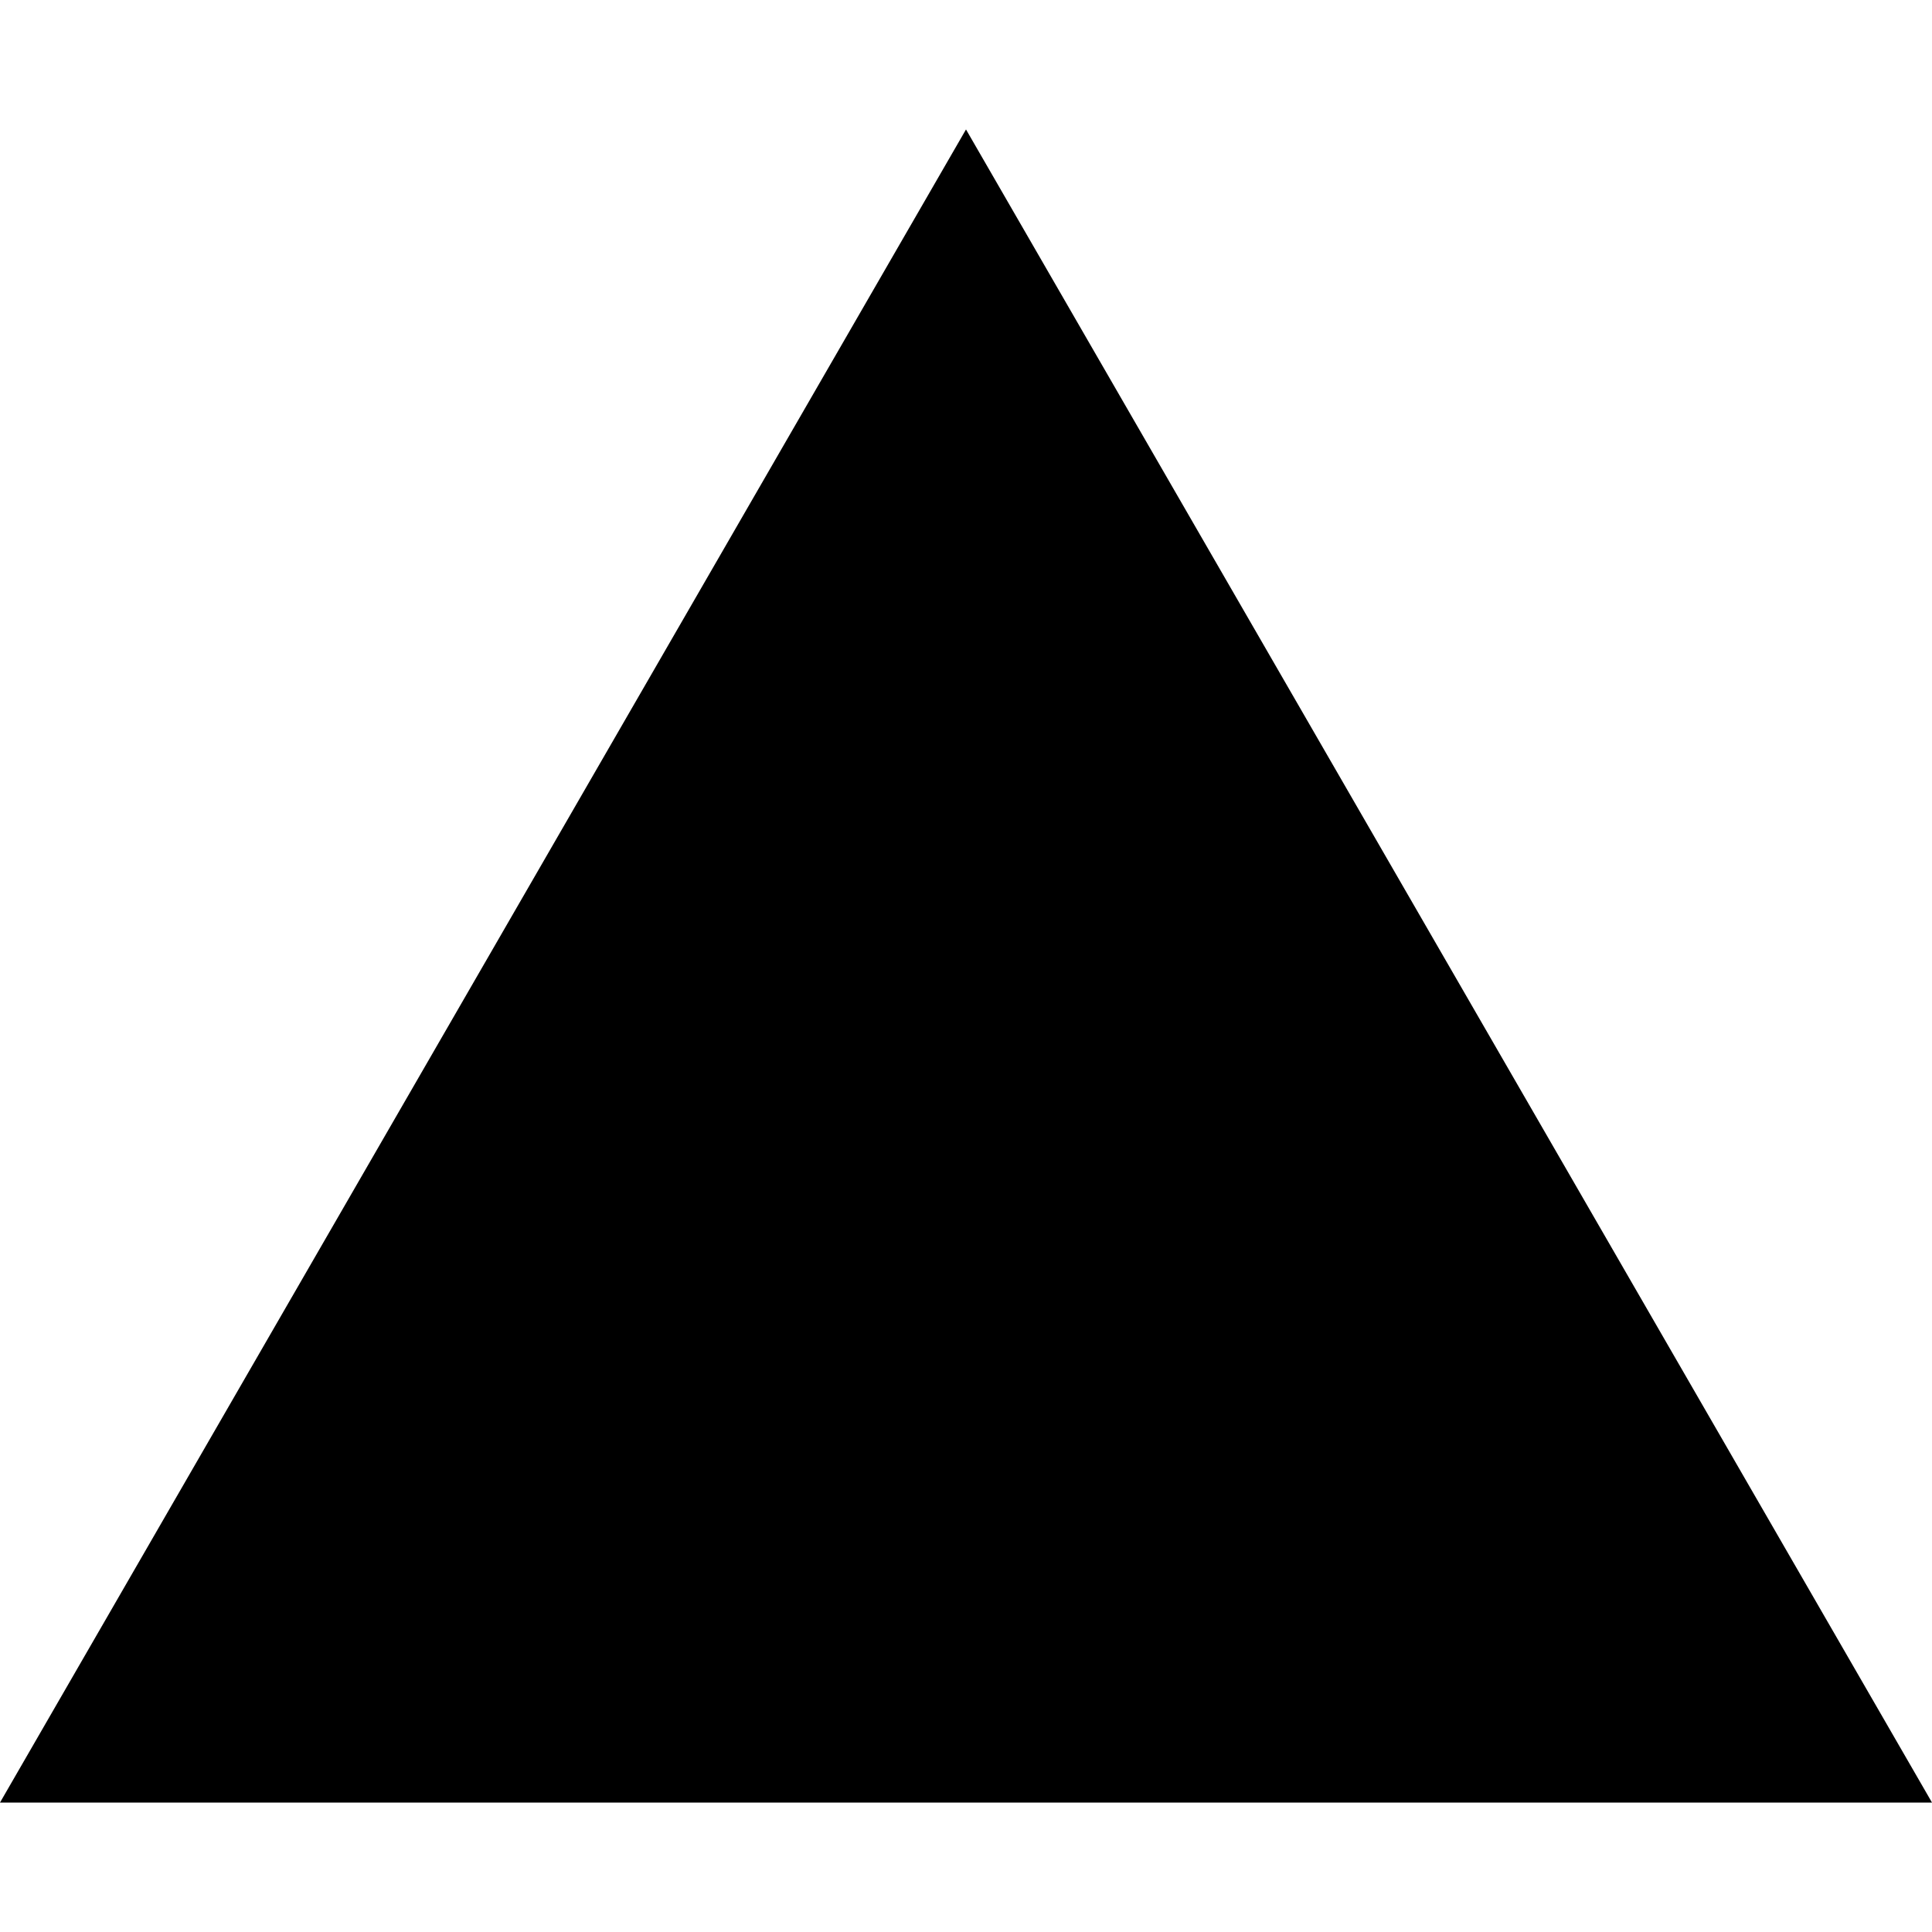
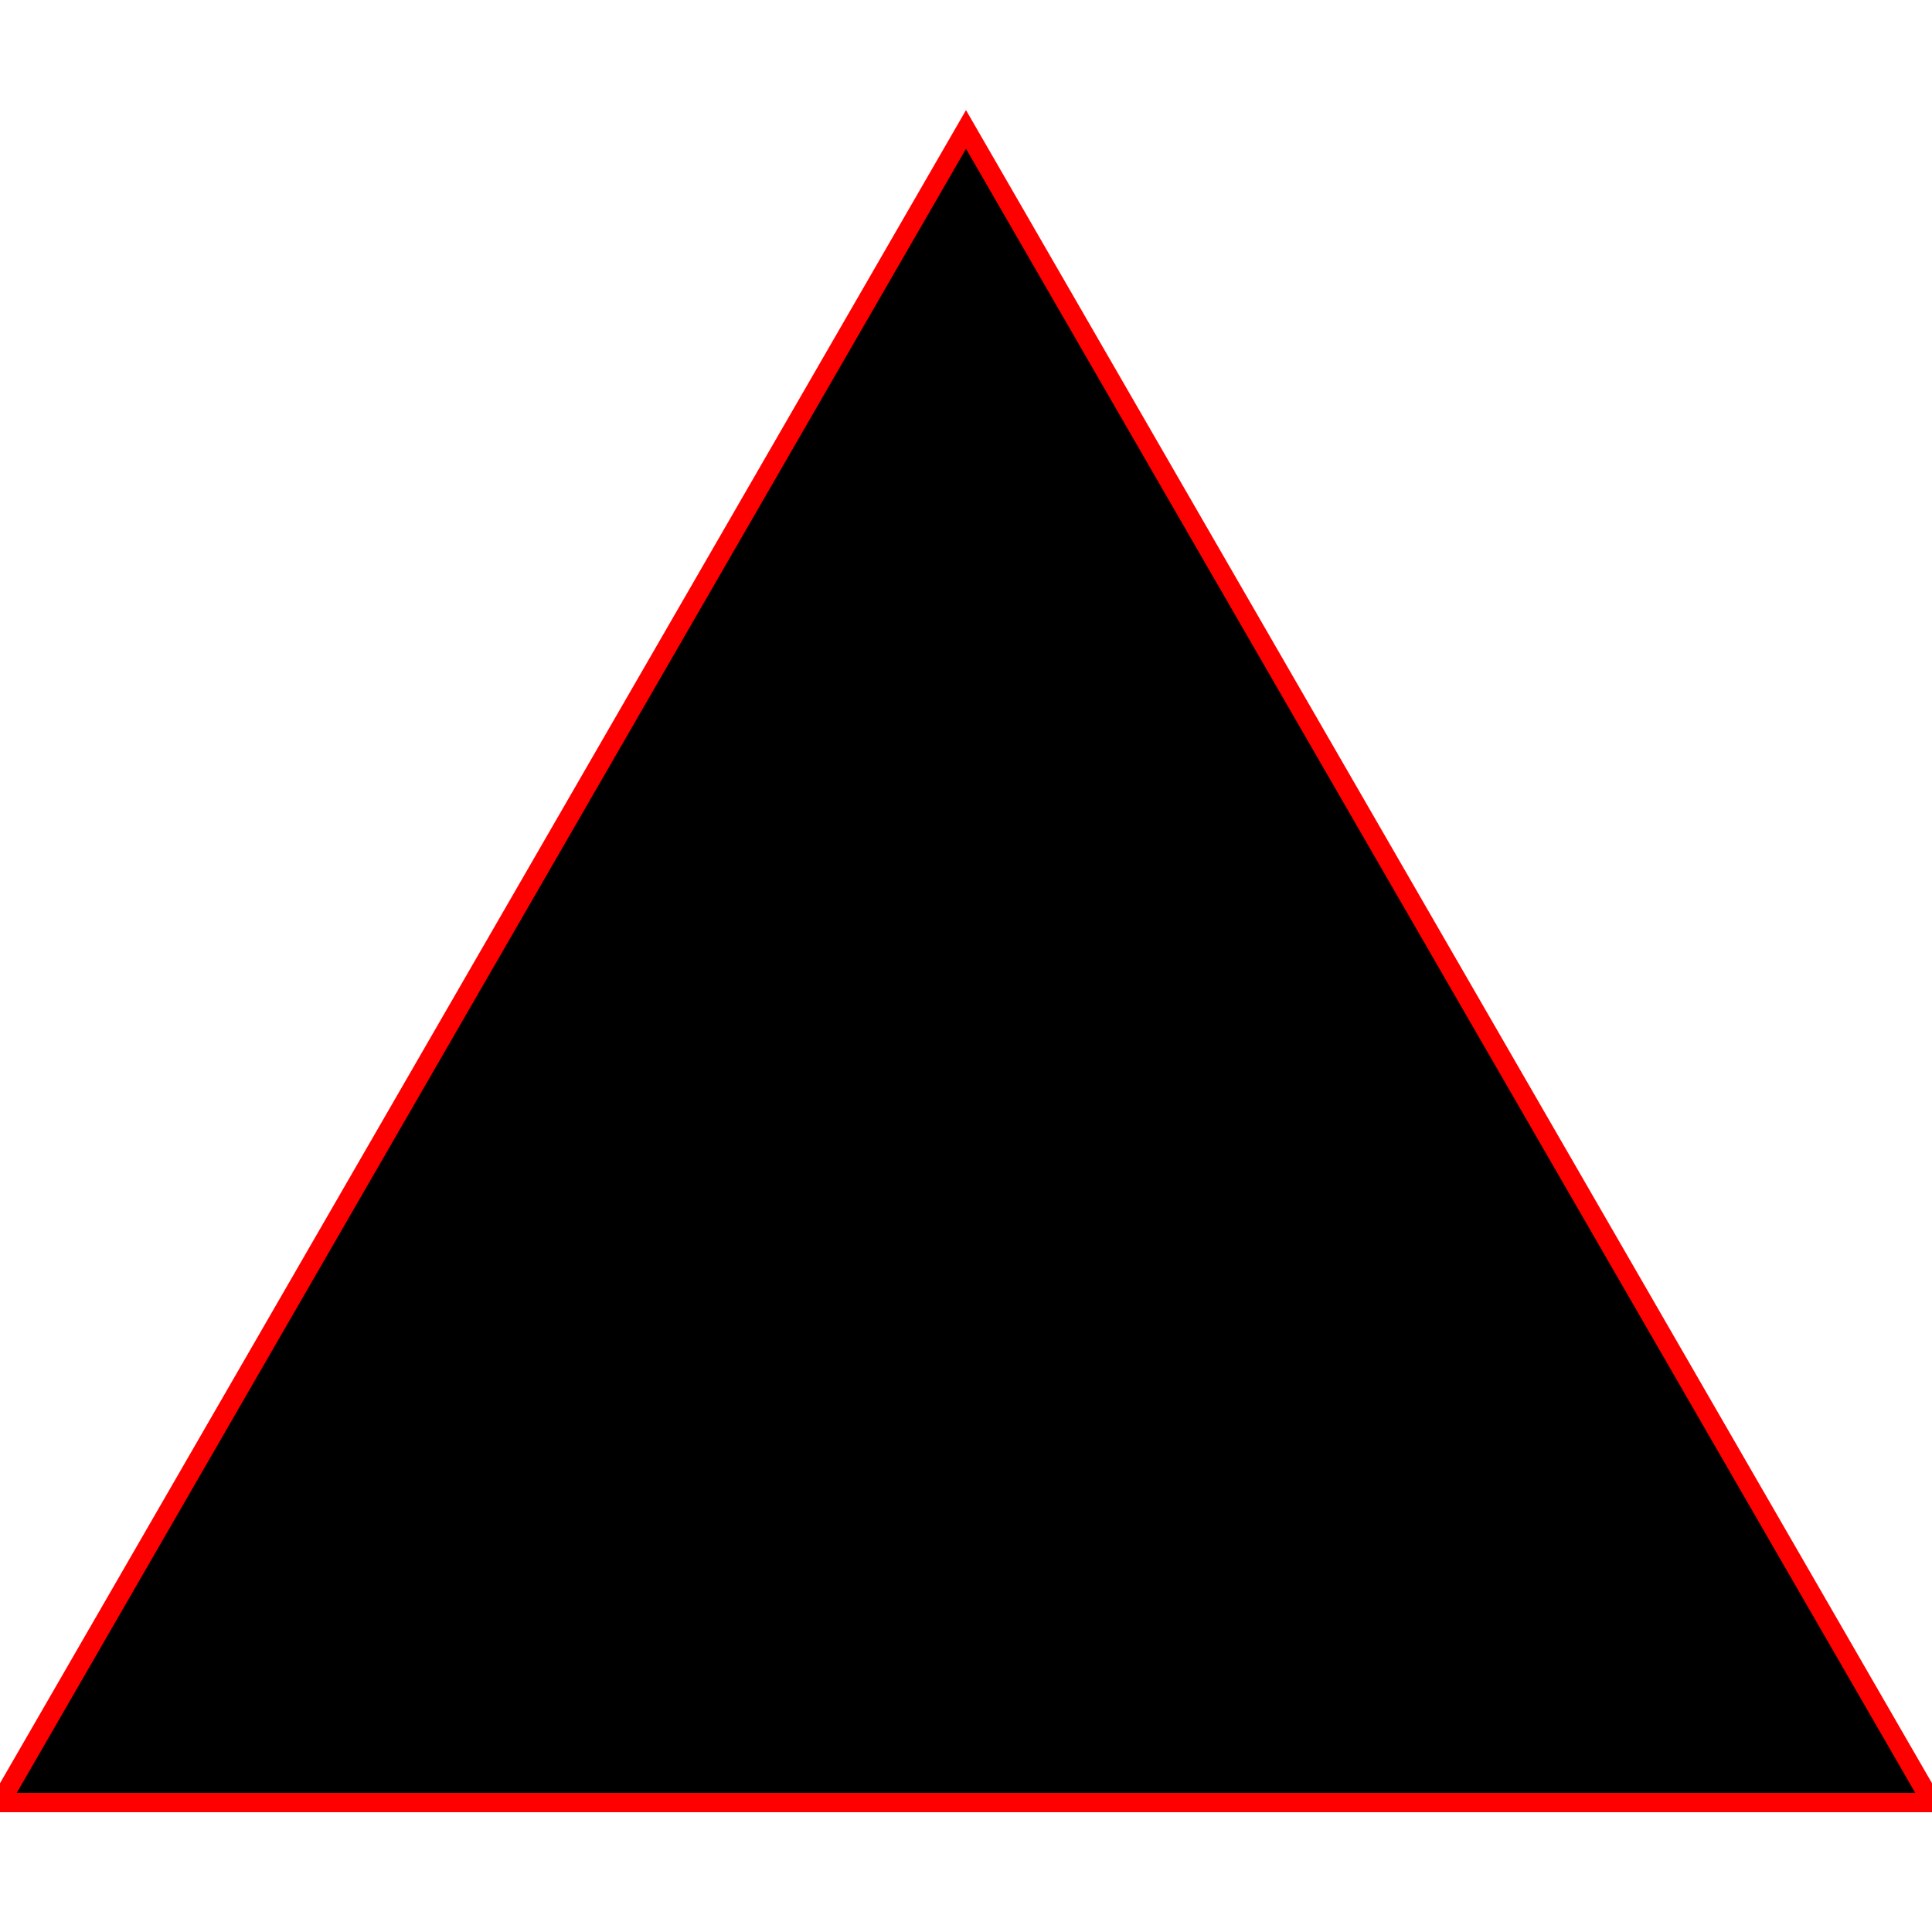
<svg xmlns="http://www.w3.org/2000/svg" version="1.1" id="Camada_1" x="0px" y="0px" viewBox="0 0 100 100" style="enable-background:new 0 0 100 100;" xml:space="preserve">
-   <polygon id="XMLID_1_" points="0,93.3 50,6.7 100,93.3 " />
+   <style type="text/css">
+ 	.st0{stroke:#FF0000;stroke-miterlimit:10;}
+ </style>
+   <polygon id="XMLID_1_" class="st0" points="0,93.3 50,6.7 100,93.3 " />
</svg>
